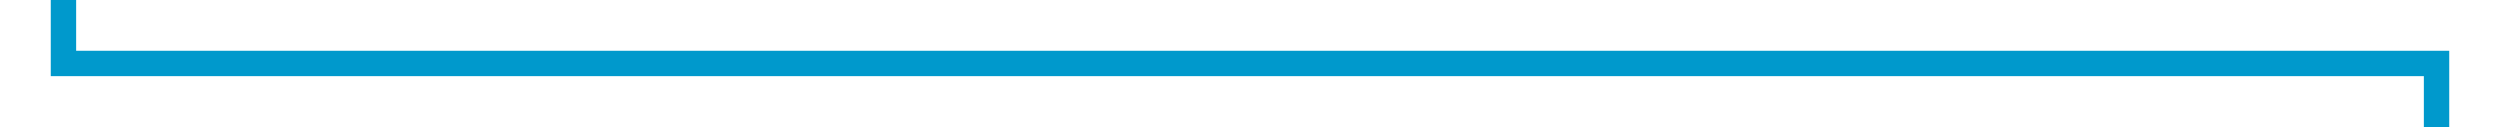
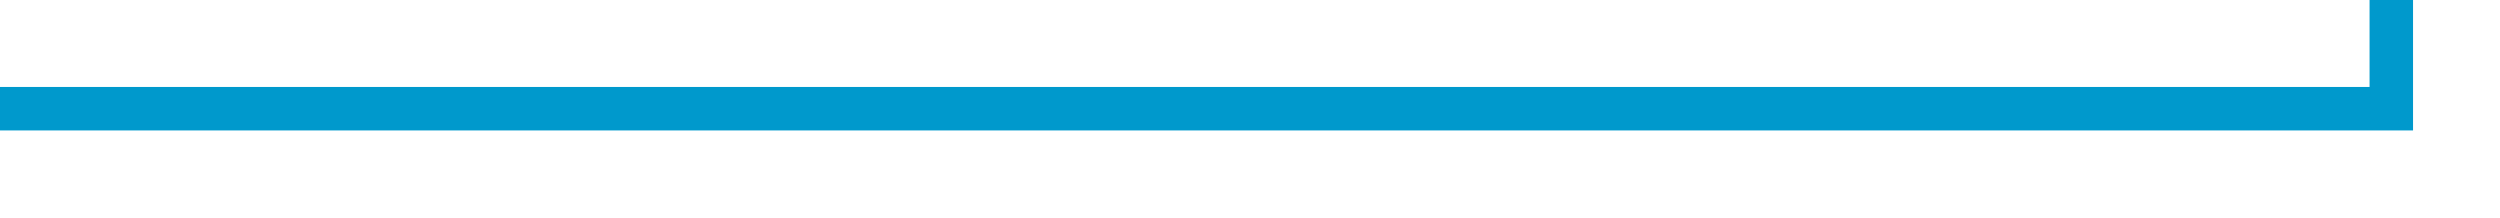
- <svg xmlns="http://www.w3.org/2000/svg" version="1.1" width="197px" height="10px" preserveAspectRatio="xMinYMid meet" viewBox="631 436  197 8">
-   <path d="M 636 384  L 636 440  L 823 440  L 823 503  " stroke-width="2" stroke="#0099cc" fill="none" />
+ <svg xmlns="http://www.w3.org/2000/svg" version="1.1" width="115px" height="10px" preserveAspectRatio="xMinYMid meet" viewBox="713 254  115 8">
+   <path d="M 823 184  L 823 258  L 713 258  " stroke-width="2" stroke="#0099cc" fill="none" />
</svg>
